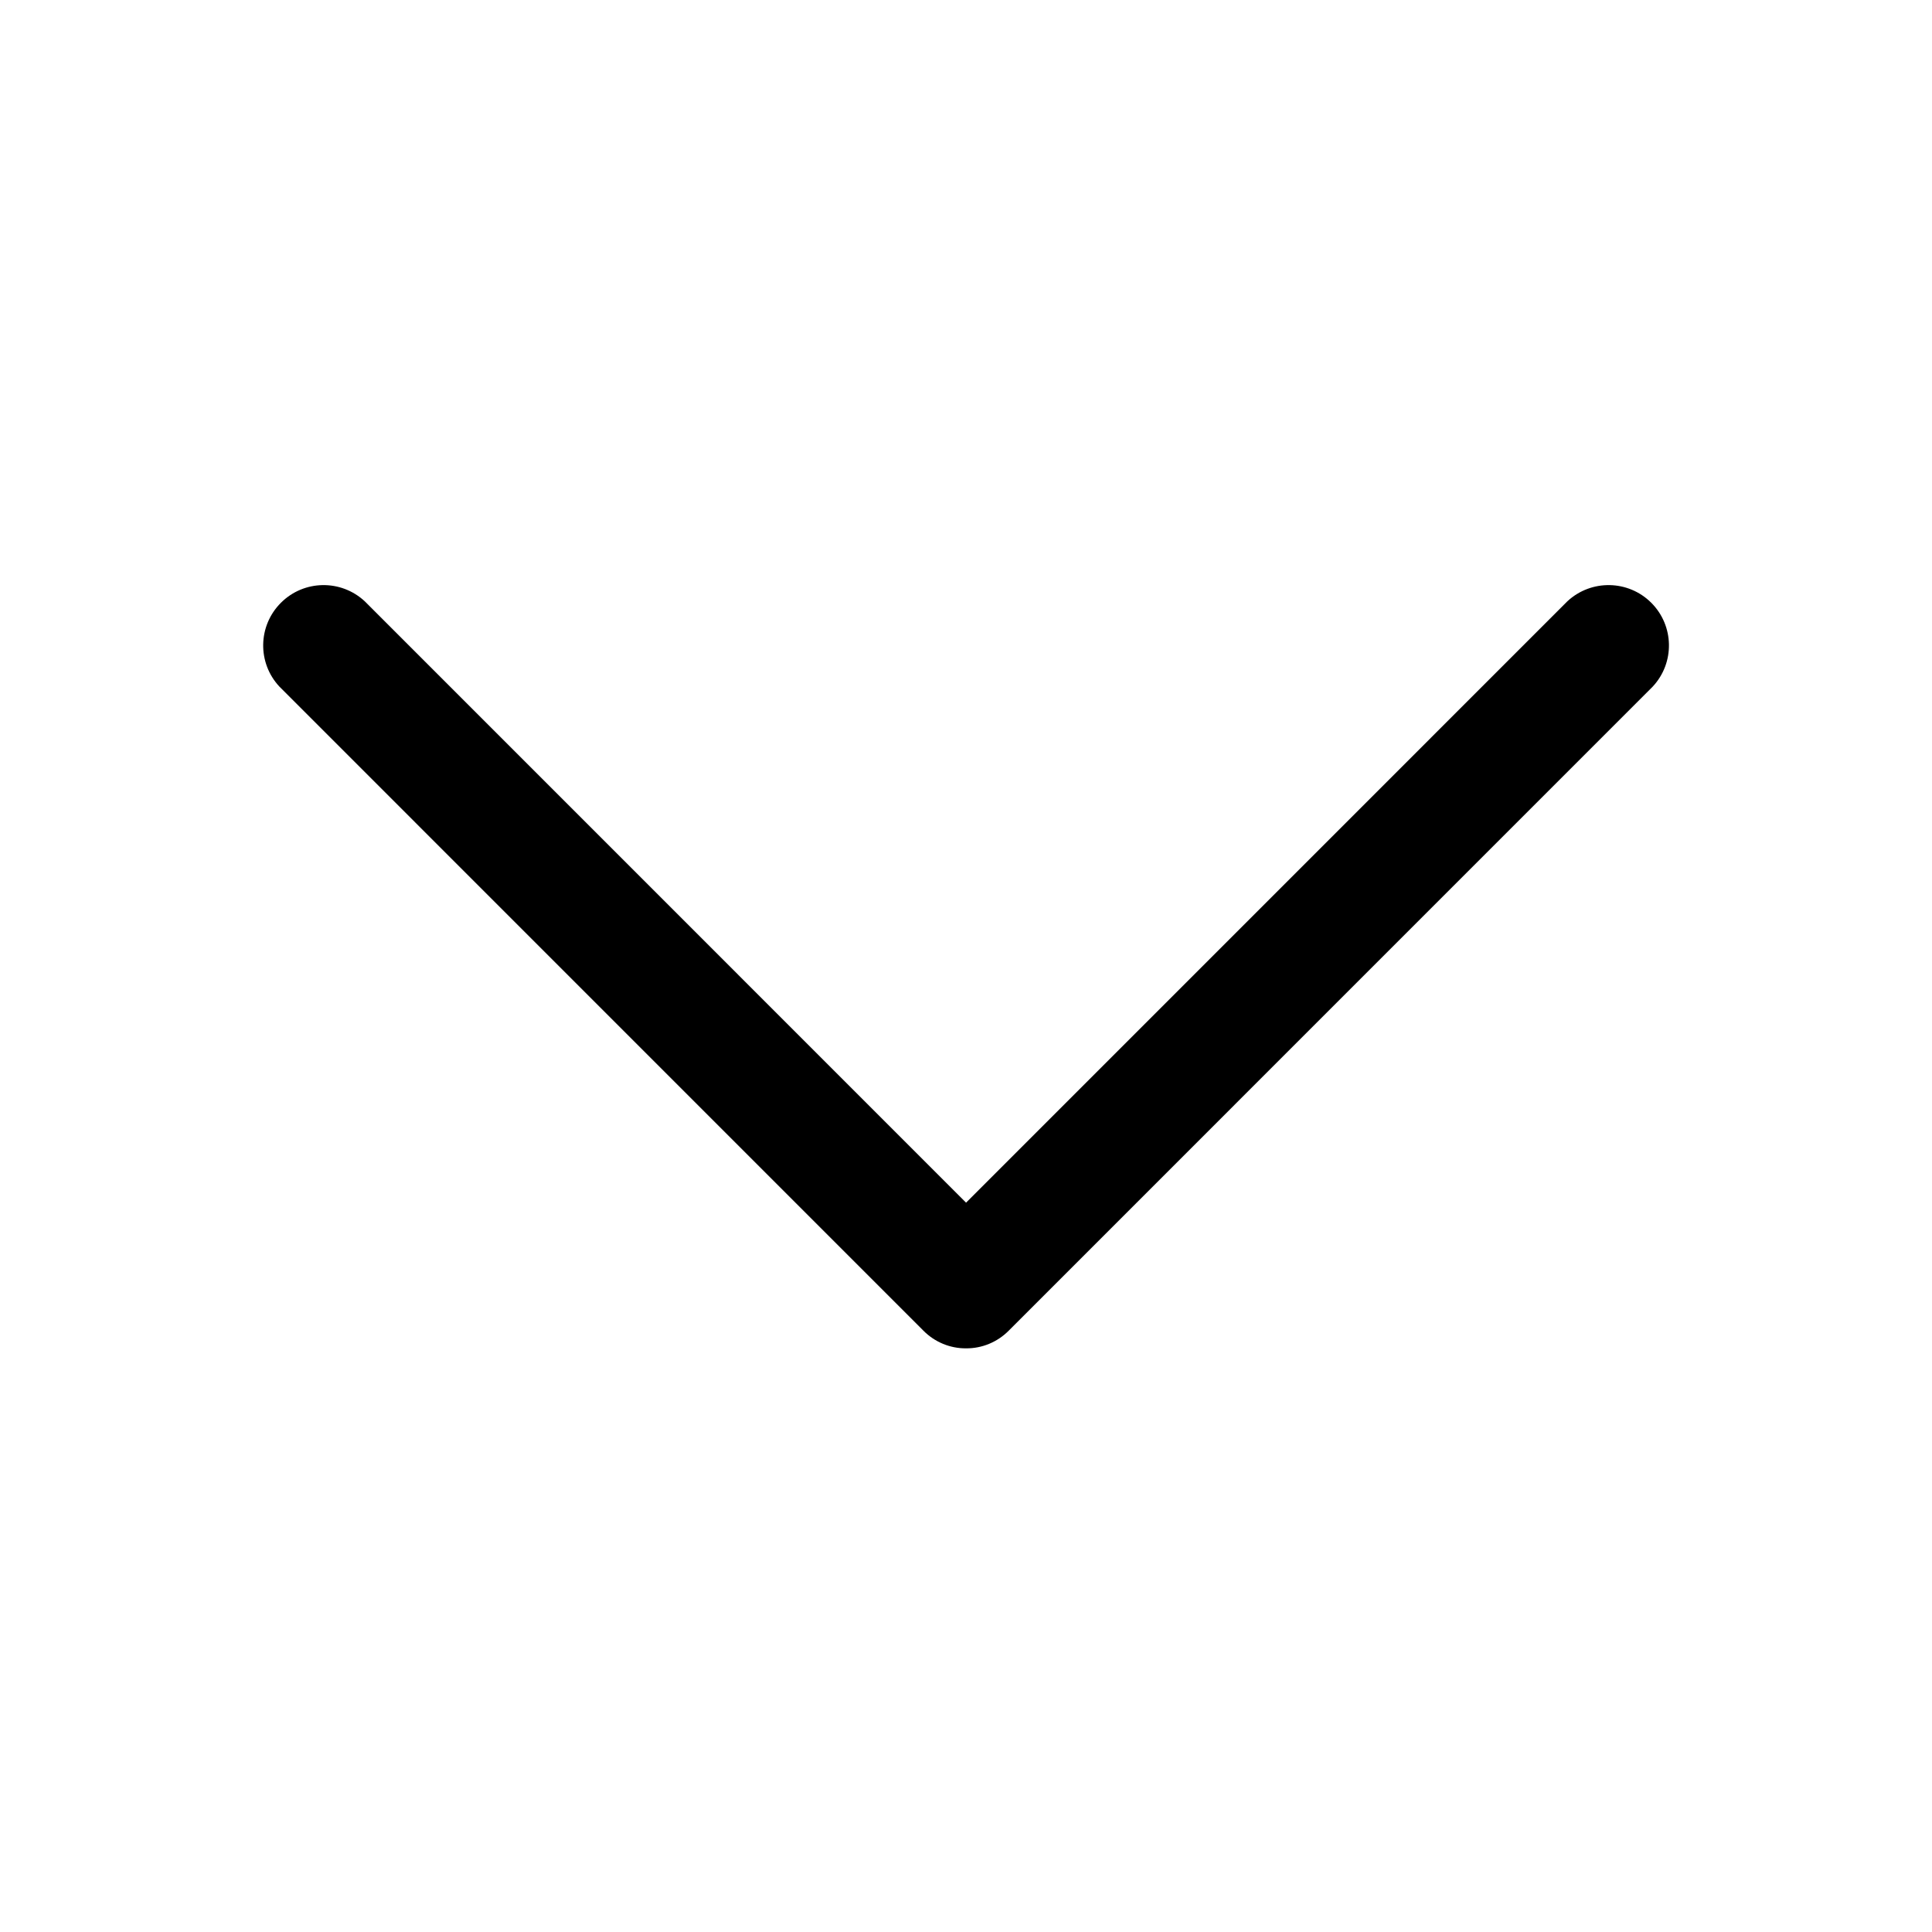
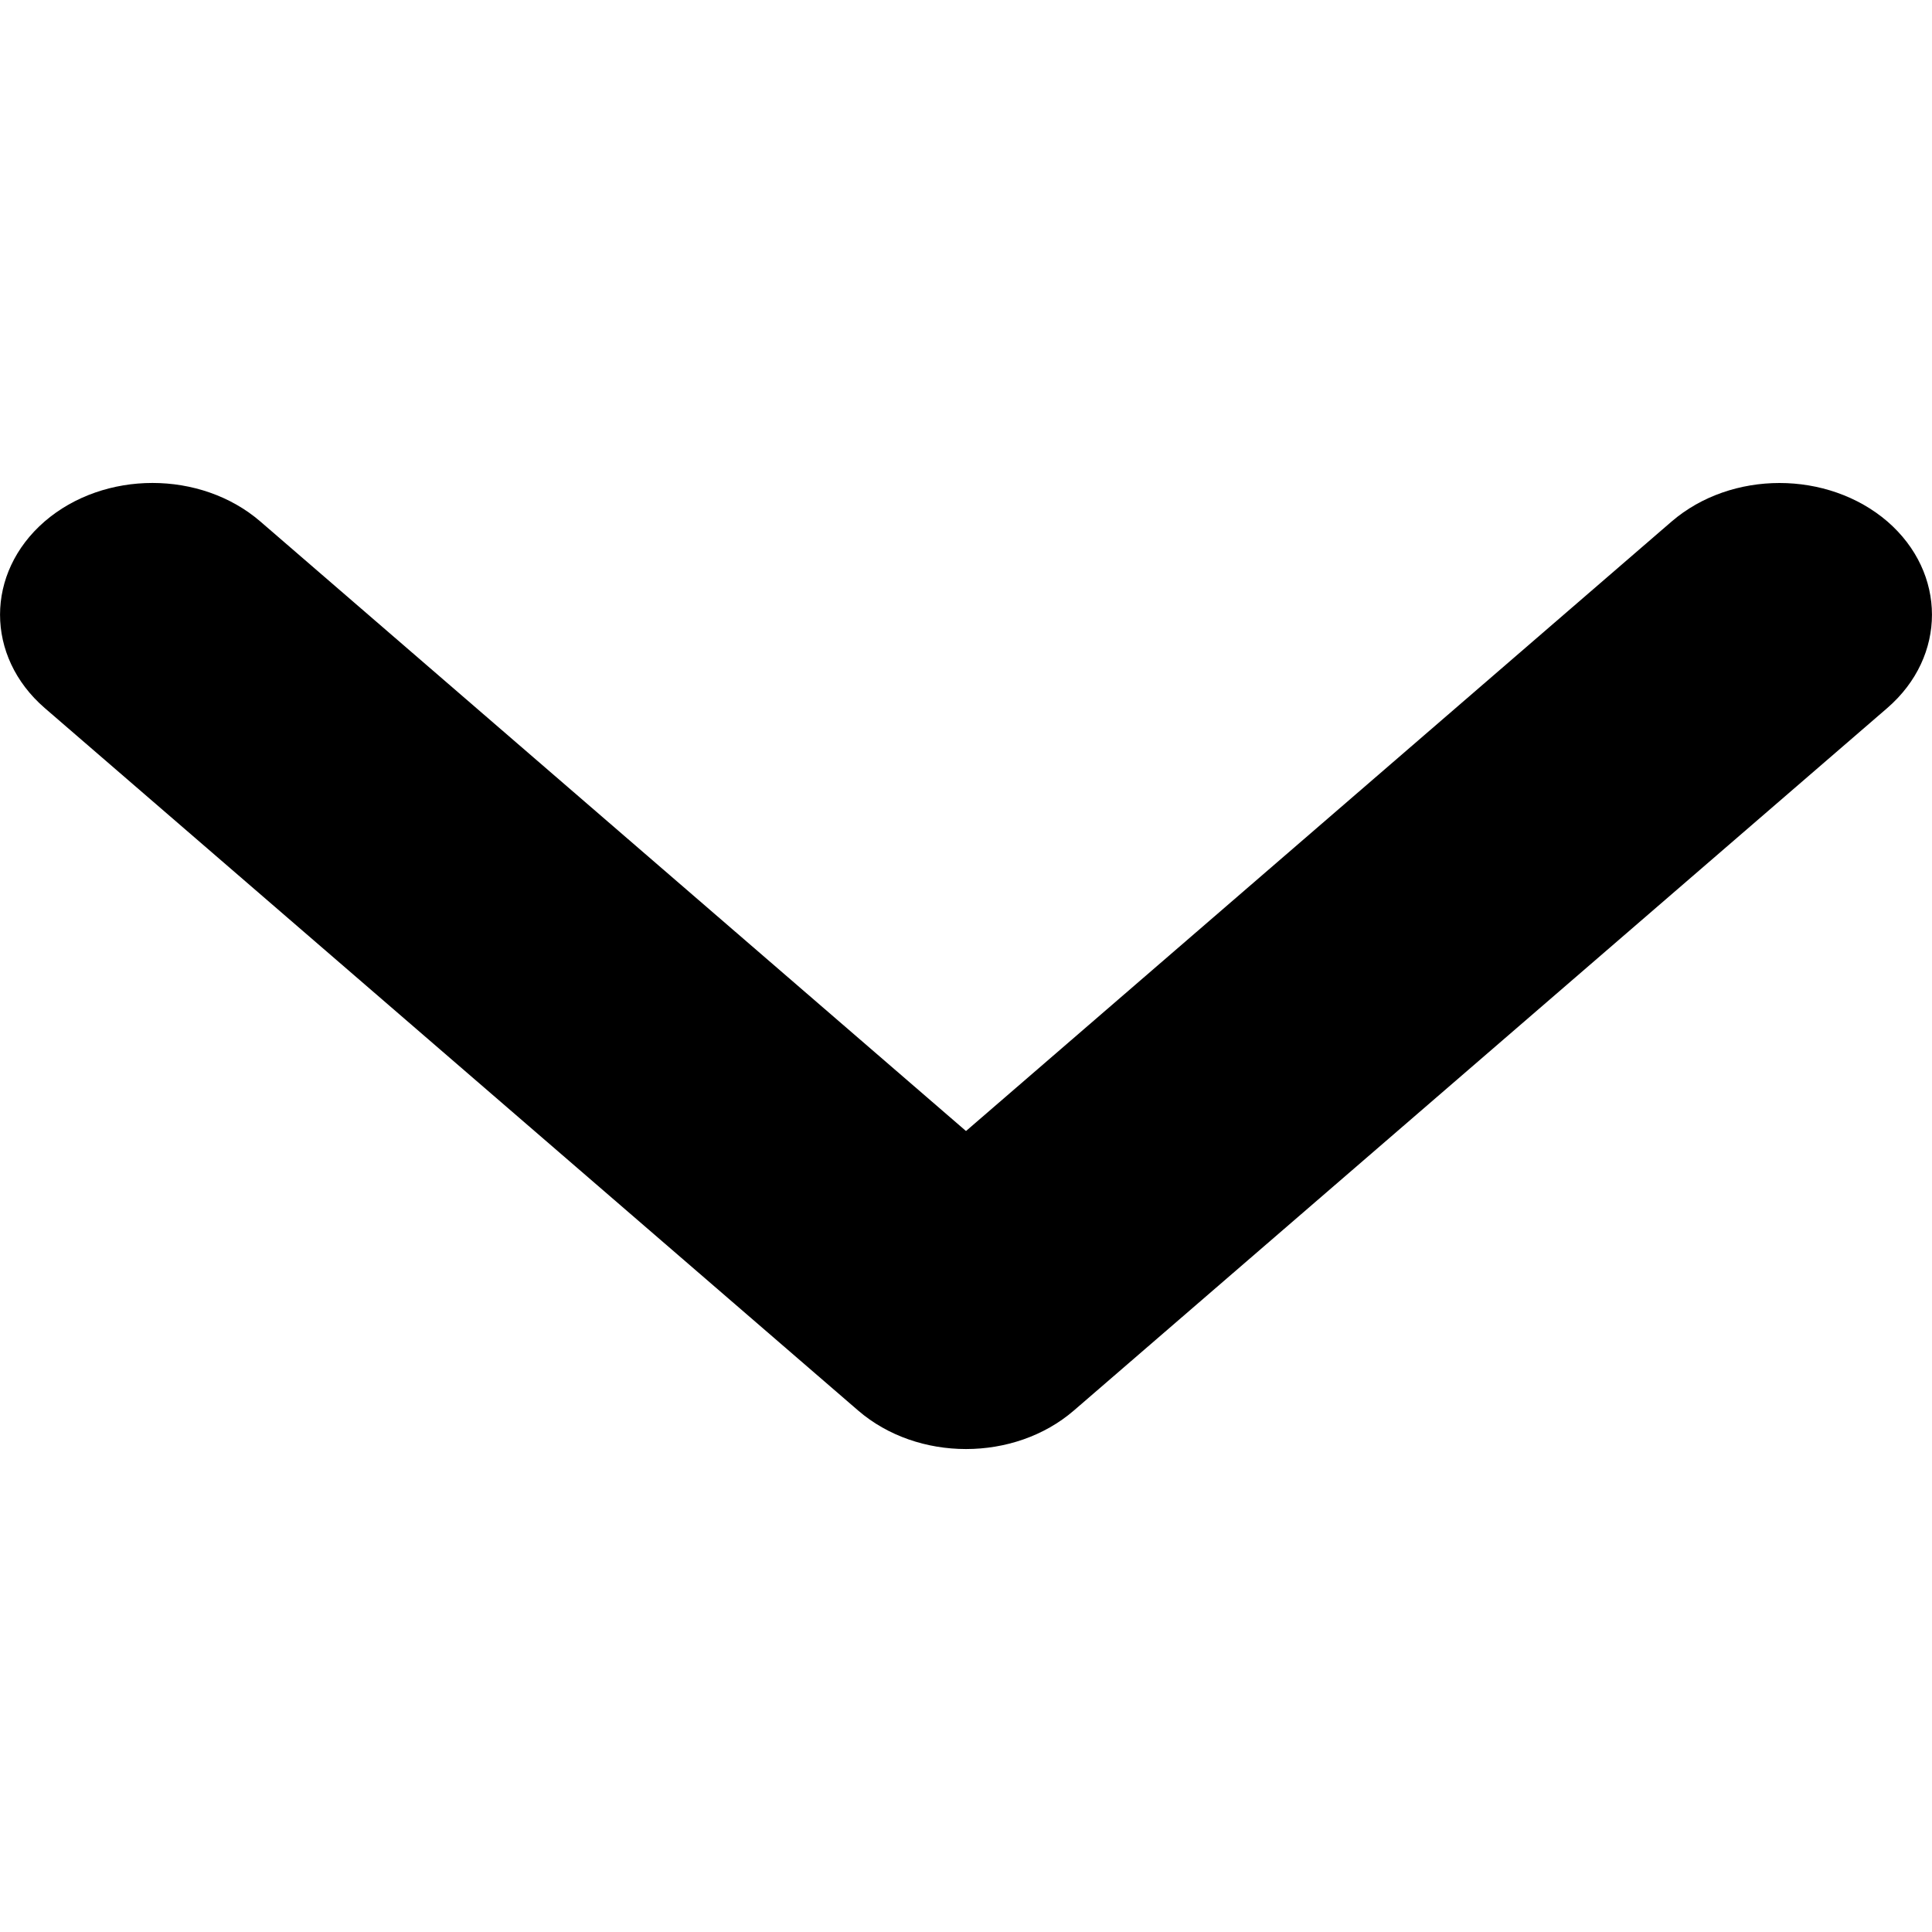
- <svg xmlns="http://www.w3.org/2000/svg" width="30" height="30" viewBox="0 0 30 30" fill="none">
-   <path d="M15.001 20.937C14.752 20.939 14.513 20.839 14.338 20.662L4.339 10.662C3.994 10.293 4.004 9.717 4.362 9.36C4.719 9.003 5.294 8.993 5.664 9.337L15.001 18.675L24.338 9.337C24.708 8.993 25.284 9.003 25.641 9.36C25.998 9.717 26.008 10.293 25.663 10.662L15.664 20.662C15.489 20.839 15.25 20.939 15.001 20.937Z" fill="currentColor" />
+ <svg xmlns="http://www.w3.org/2000/svg" width="12" height="12" viewBox="0 0 12 12" fill="none">
+   <path fill-rule="evenodd" clip-rule="evenodd" d="M11.053 3C10.81 3 10.568 3.08 10.383 3.239L6 7.025L1.617 3.239C1.247 2.92 0.647 2.92 0.277 3.239C-0.092 3.559 -0.092 4.077 0.277 4.397L5.33 8.761C5.7 9.08 6.3 9.08 6.67 8.761L11.723 4.397C12.092 4.077 12.092 3.559 11.723 3.239C11.538 3.08 11.295 3 11.053 3Z" fill="currentColor" />
</svg>
